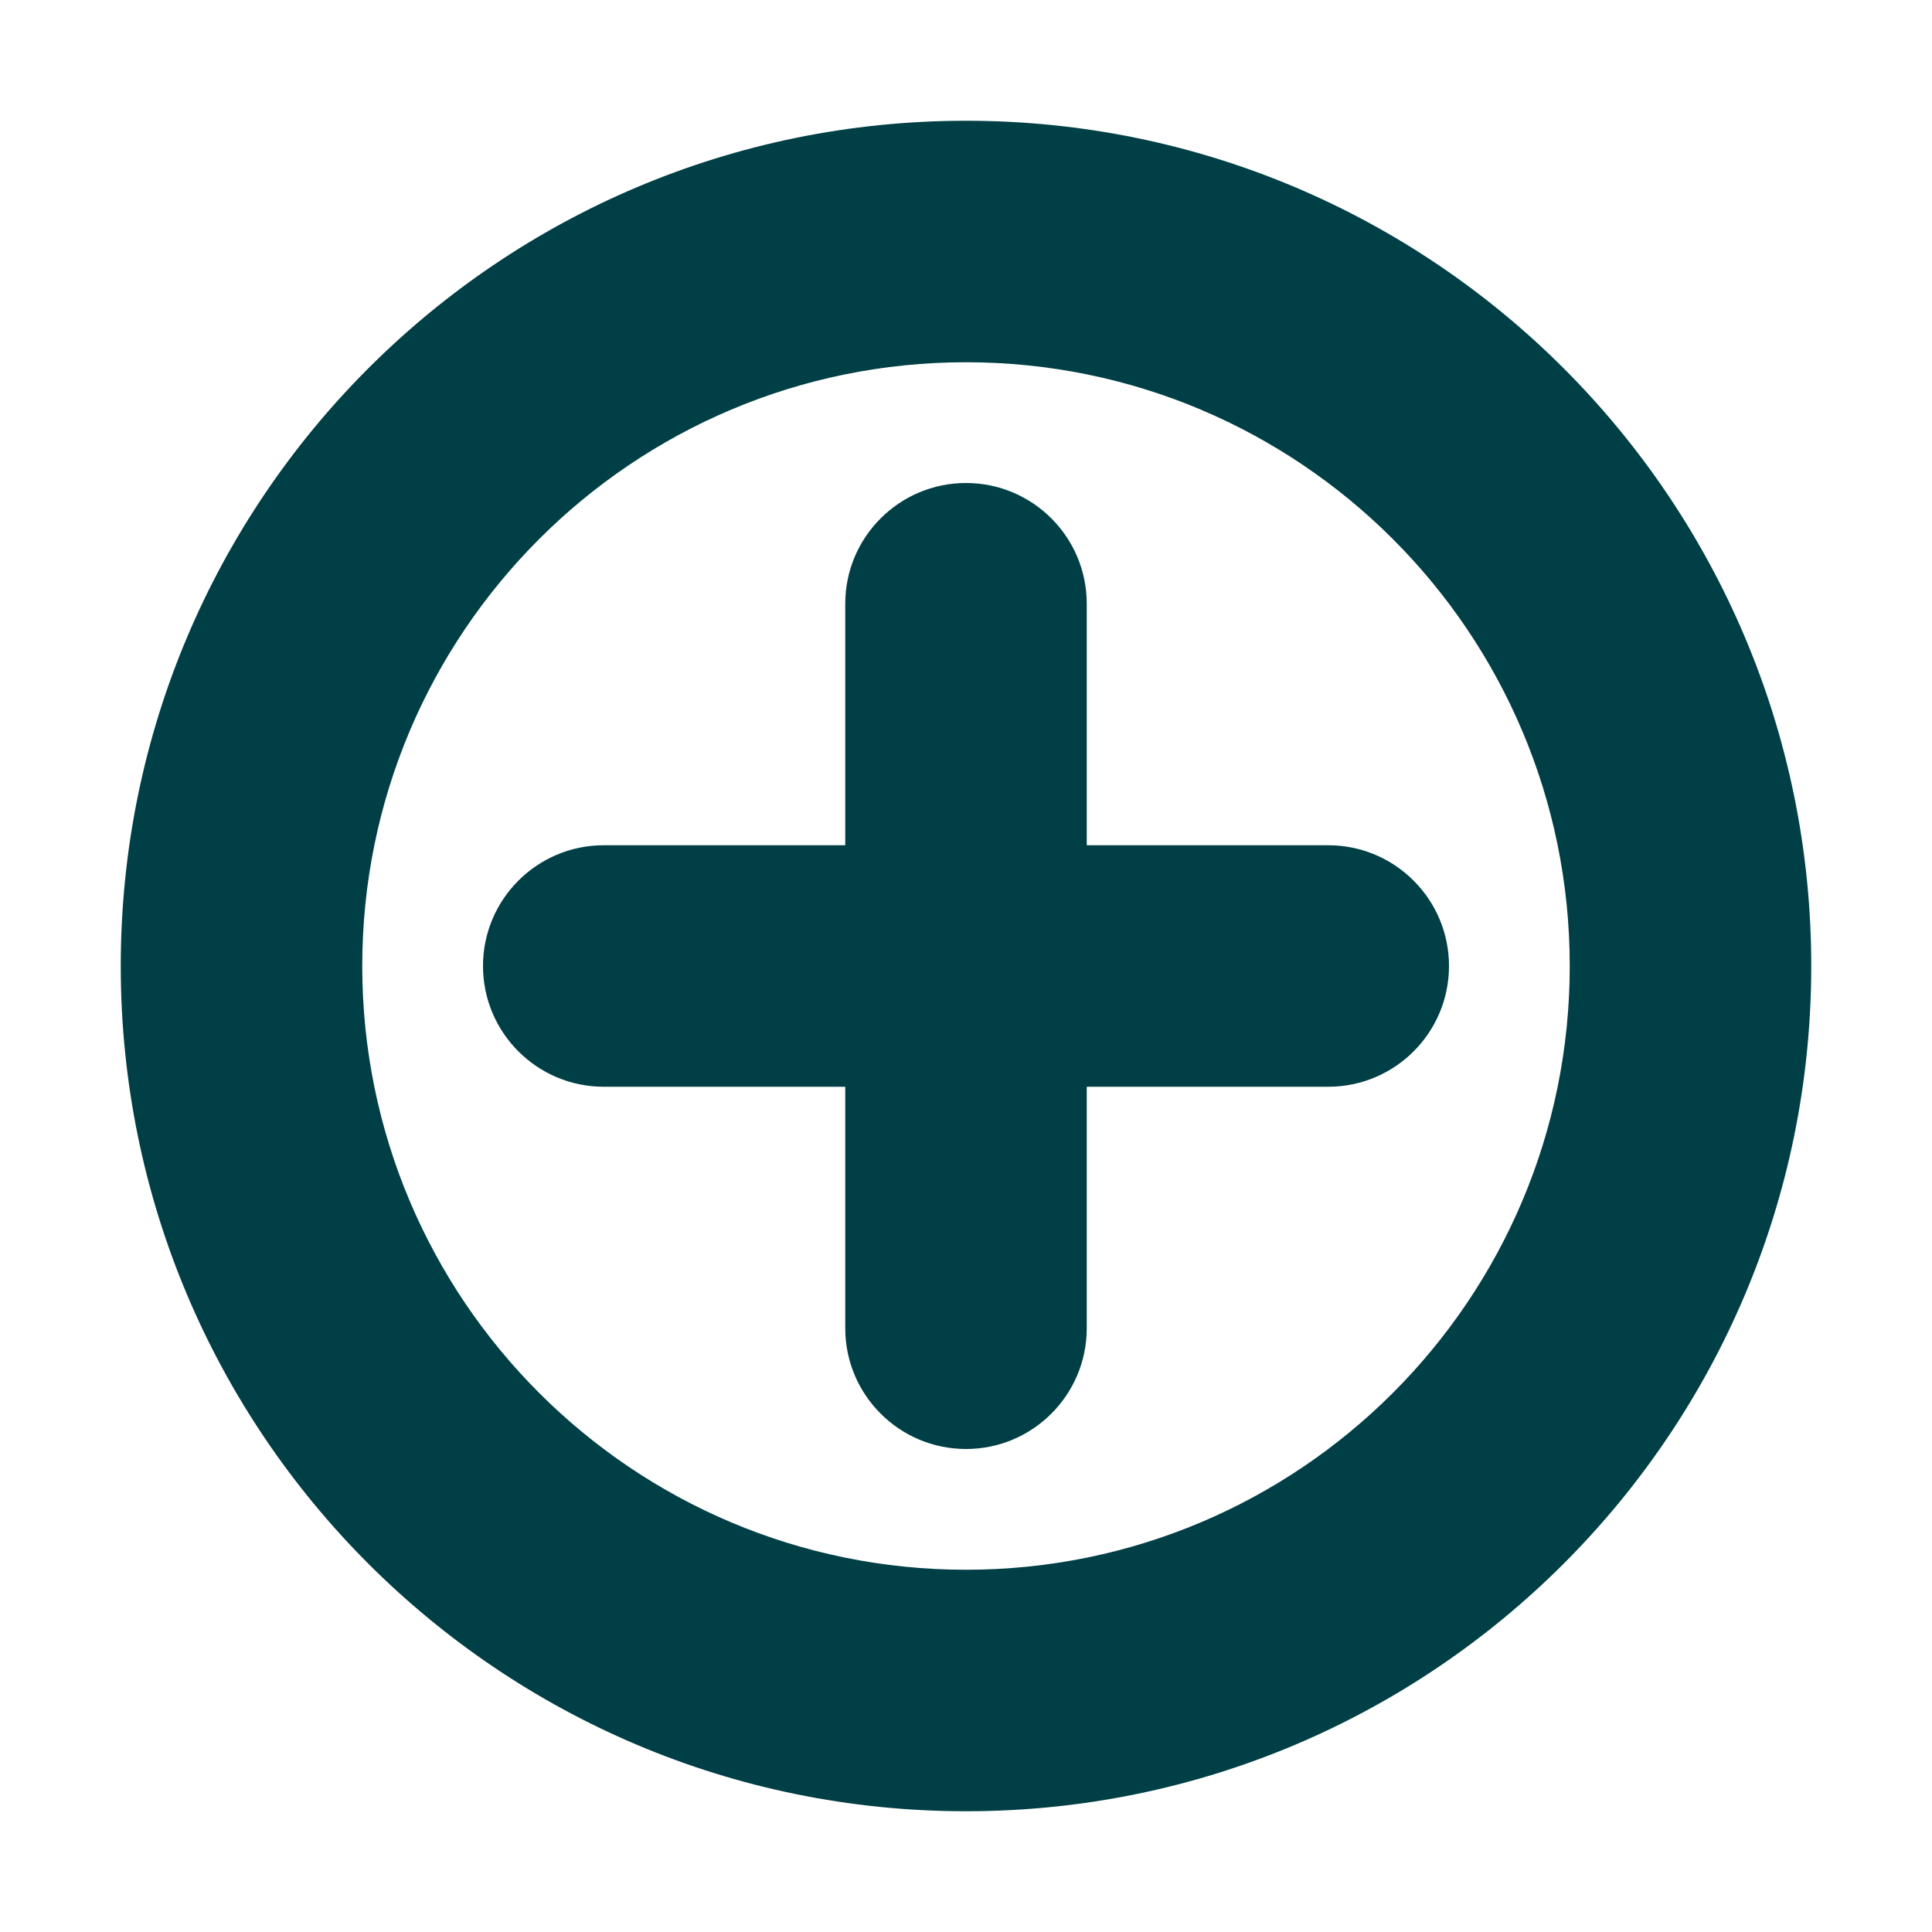
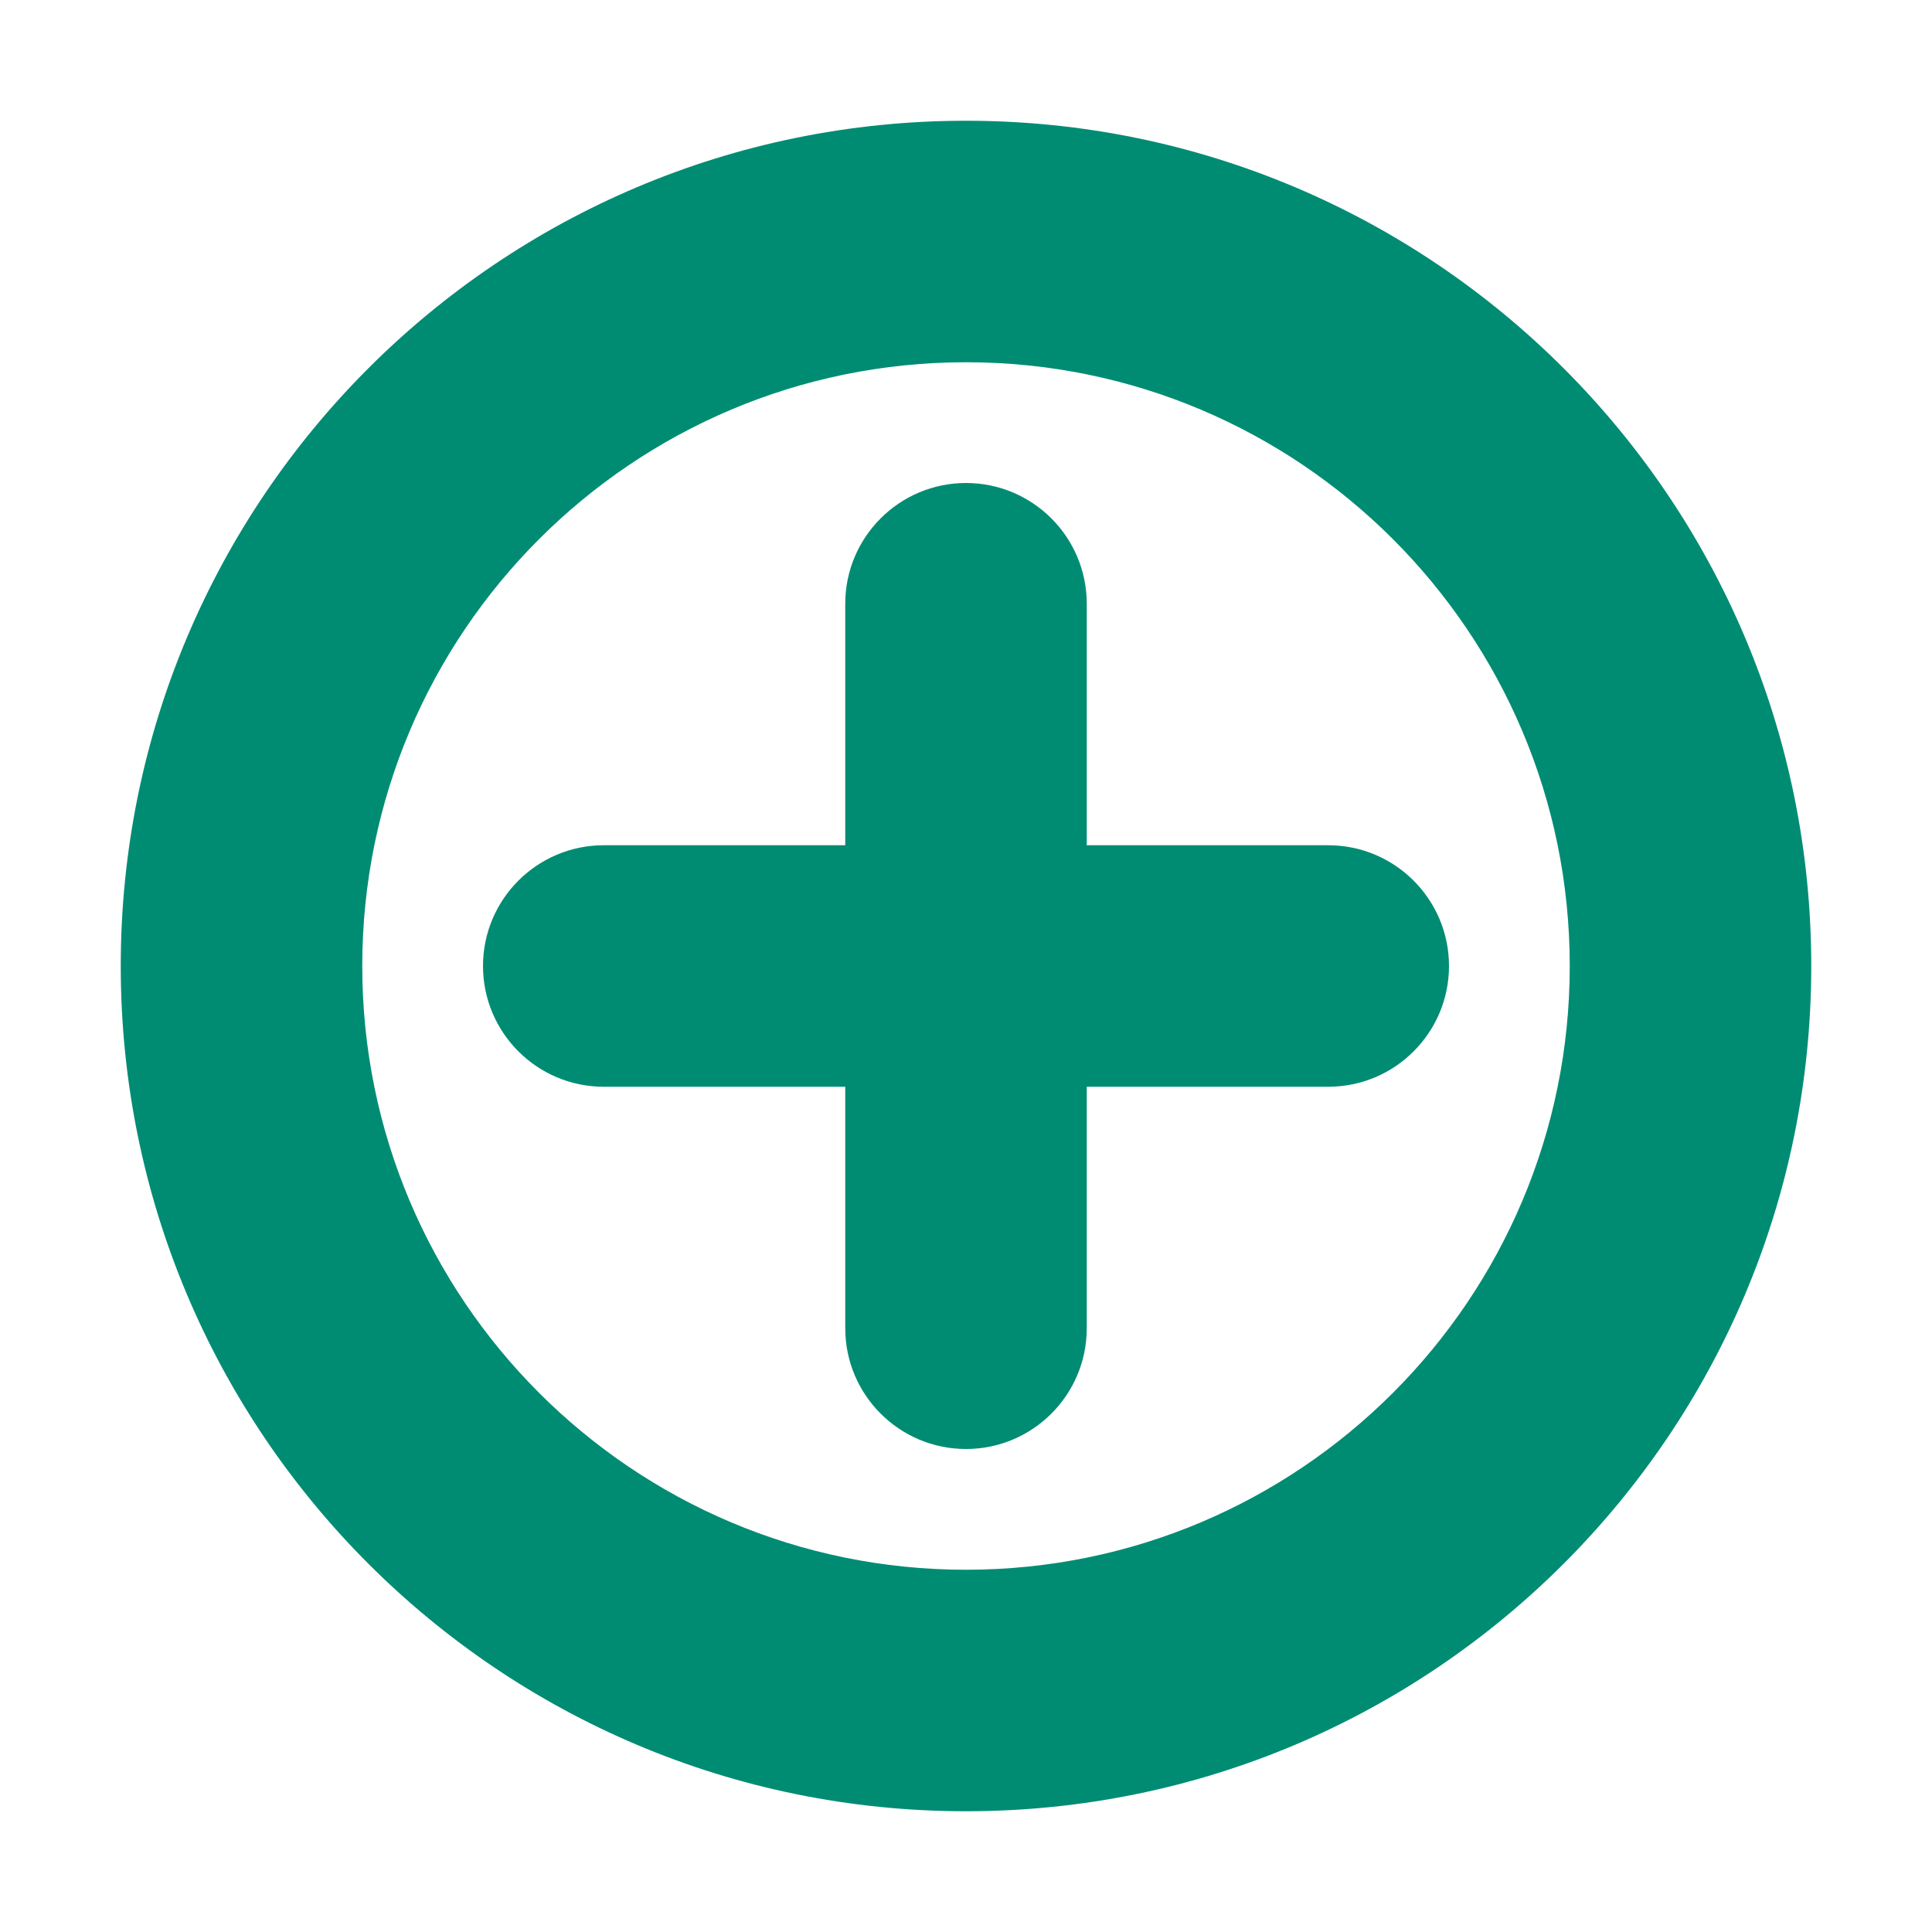
<svg xmlns="http://www.w3.org/2000/svg" width="16" height="16" viewBox="0 0 16 16">
  <g fill="none" fill-rule="evenodd">
    <g>
      <g>
        <path d="M0 0H16V16H0z" transform="translate(-589 -275) translate(589 275)" />
-         <path fill="#003F45" fill-rule="nonzero" d="M8 15c3.866 0 7-3.134 7-7s-3.134-7-7-7-7 3.134-7 7 3.134 7 7 7zm0-2c-2.761 0-5-2.239-5-5s2.239-5 5-5 5 2.239 5 5-2.239 5-5 5z" transform="translate(-589 -275) translate(589 275)" />
-         <path fill="#003F45" d="M9 7h2c.552 0 1 .448 1 1s-.448 1-1 1H9v2c0 .552-.448 1-1 1s-1-.448-1-1V9H5c-.552 0-1-.448-1-1s.448-1 1-1h2V5c0-.552.448-1 1-1s1 .448 1 1v2z" transform="translate(-589 -275) translate(589 275)" />
+         <path fill="#008C73" fill-rule="nonzero" d="M8 15c3.866 0 7-3.134 7-7s-3.134-7-7-7-7 3.134-7 7 3.134 7 7 7zm0-2c-2.761 0-5-2.239-5-5s2.239-5 5-5 5 2.239 5 5-2.239 5-5 5z" transform="translate(-589 -275) translate(589 275)" />
+         <path fill="#008C73" d="M9 7h2c.552 0 1 .448 1 1s-.448 1-1 1H9v2c0 .552-.448 1-1 1s-1-.448-1-1V9H5c-.552 0-1-.448-1-1s.448-1 1-1h2V5c0-.552.448-1 1-1s1 .448 1 1v2z" transform="translate(-589 -275) translate(589 275)" />
      </g>
    </g>
  </g>
</svg>
